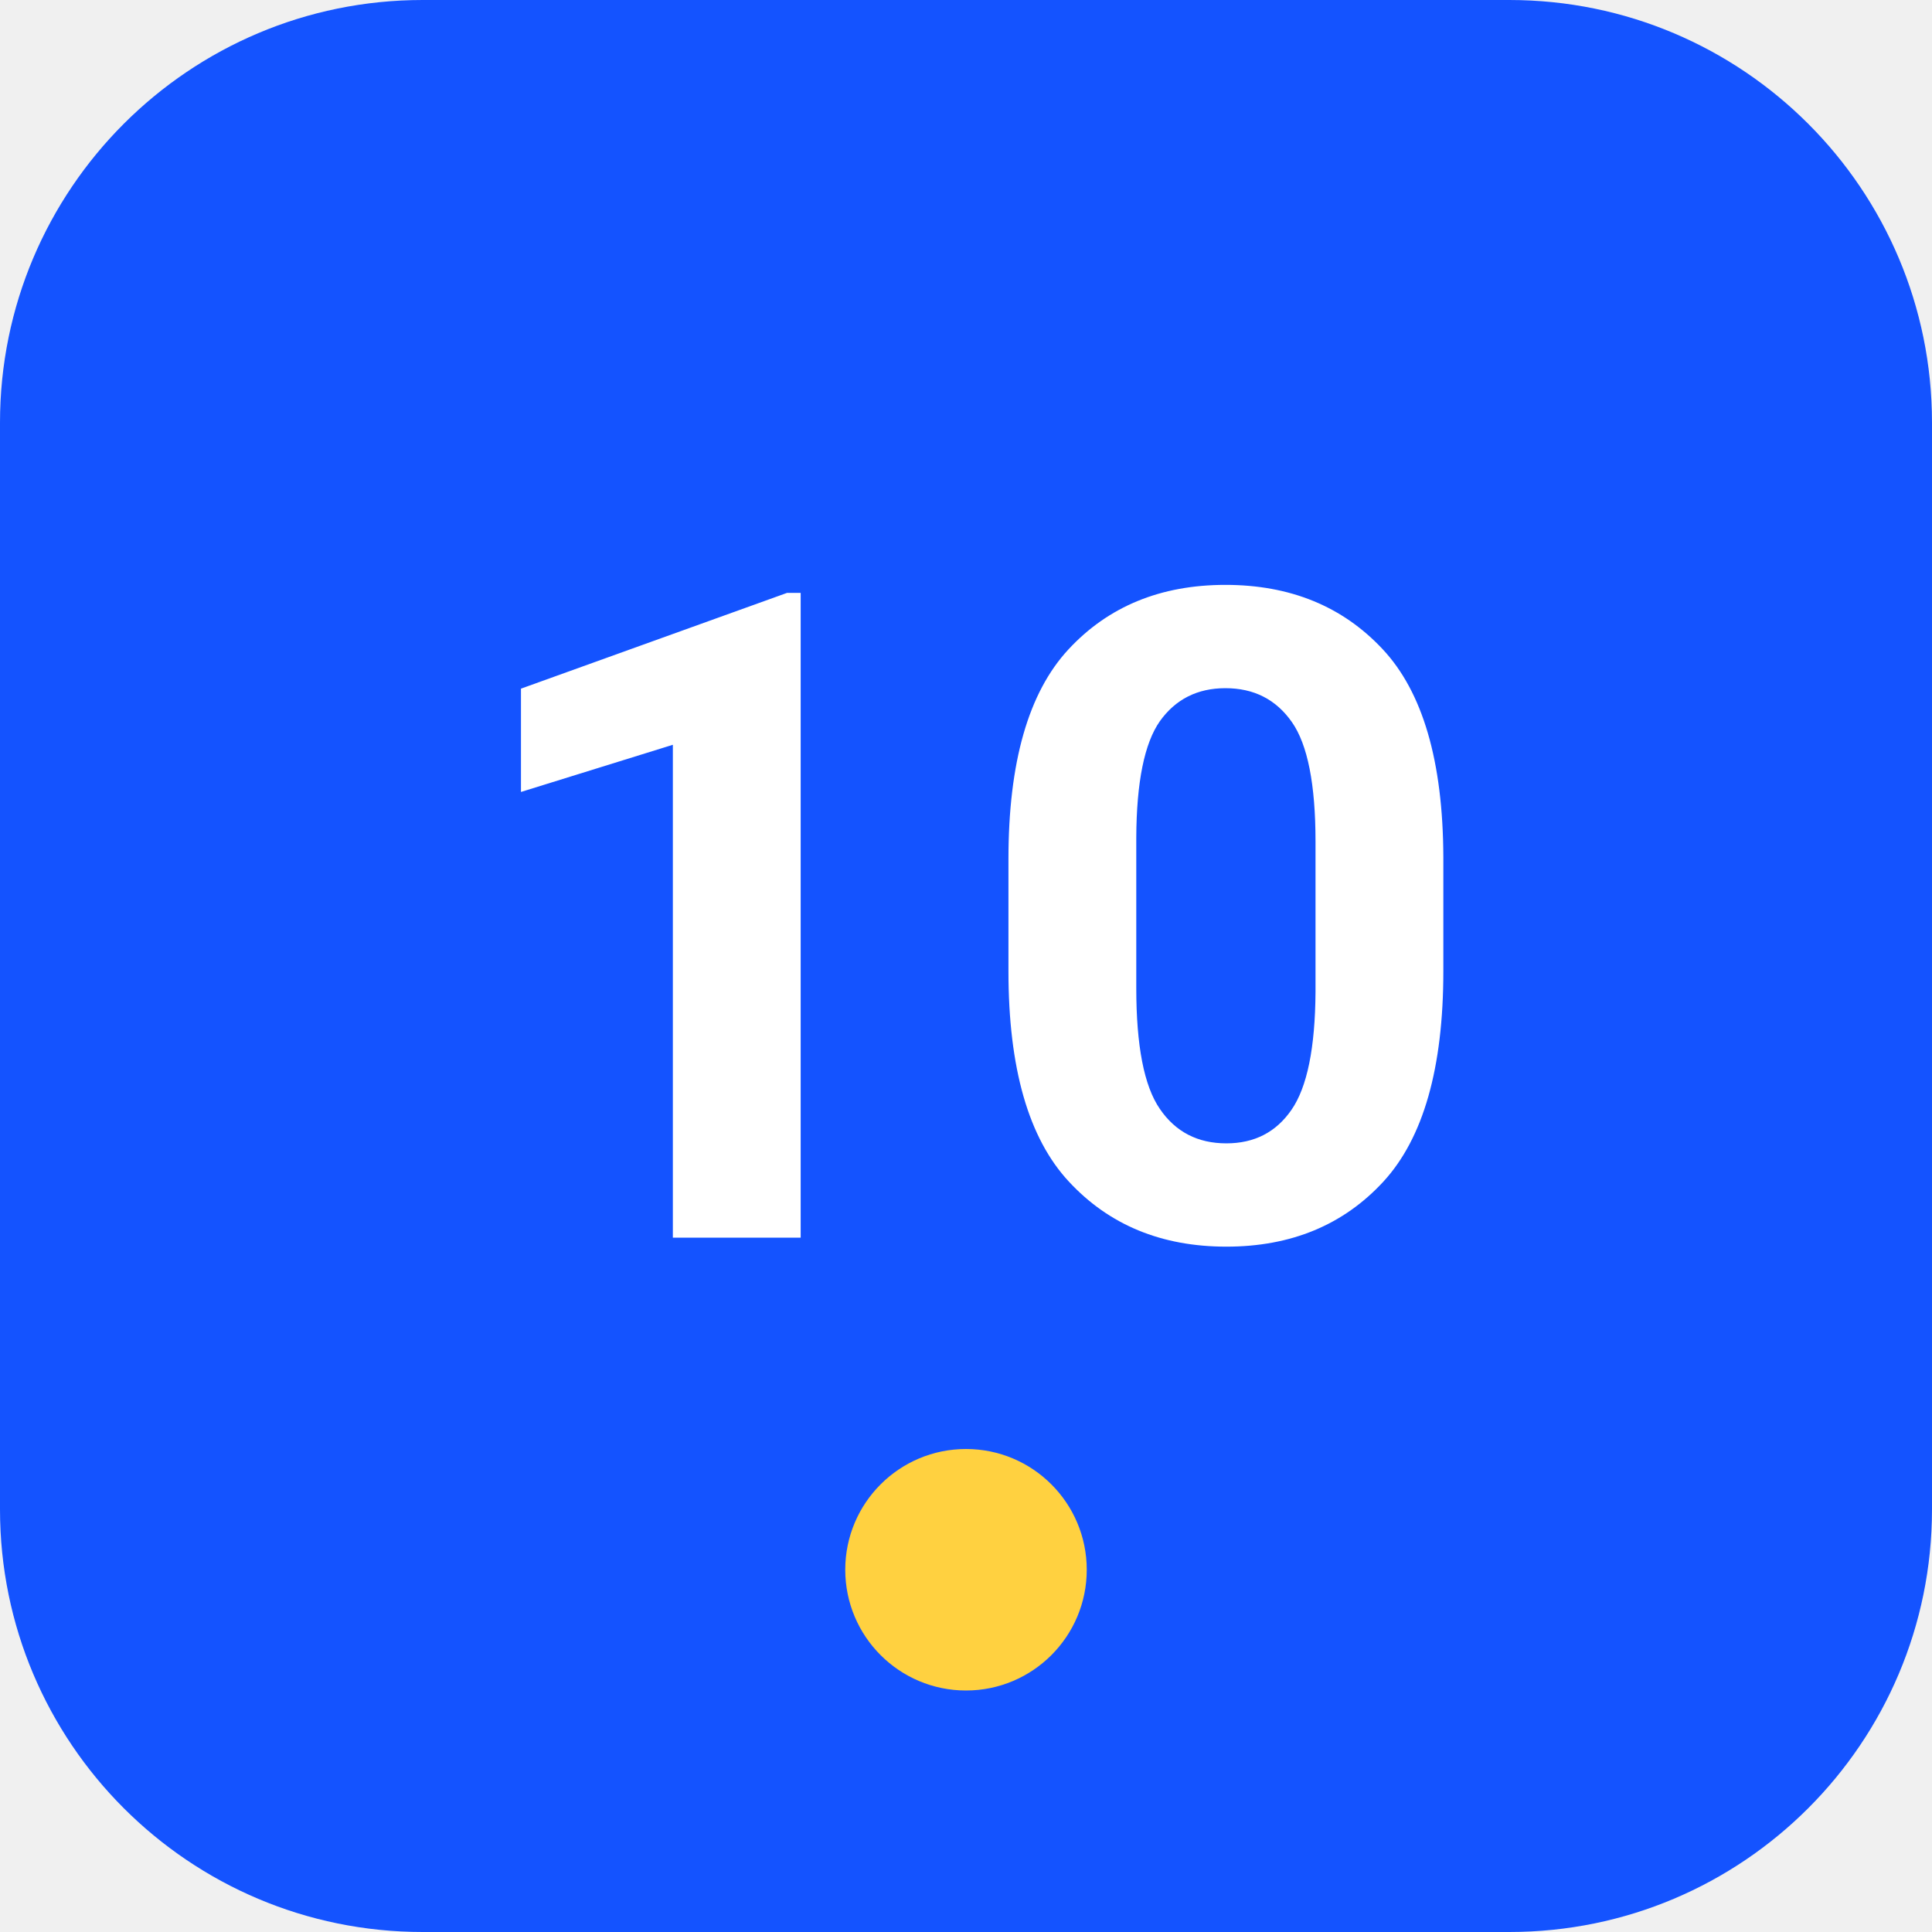
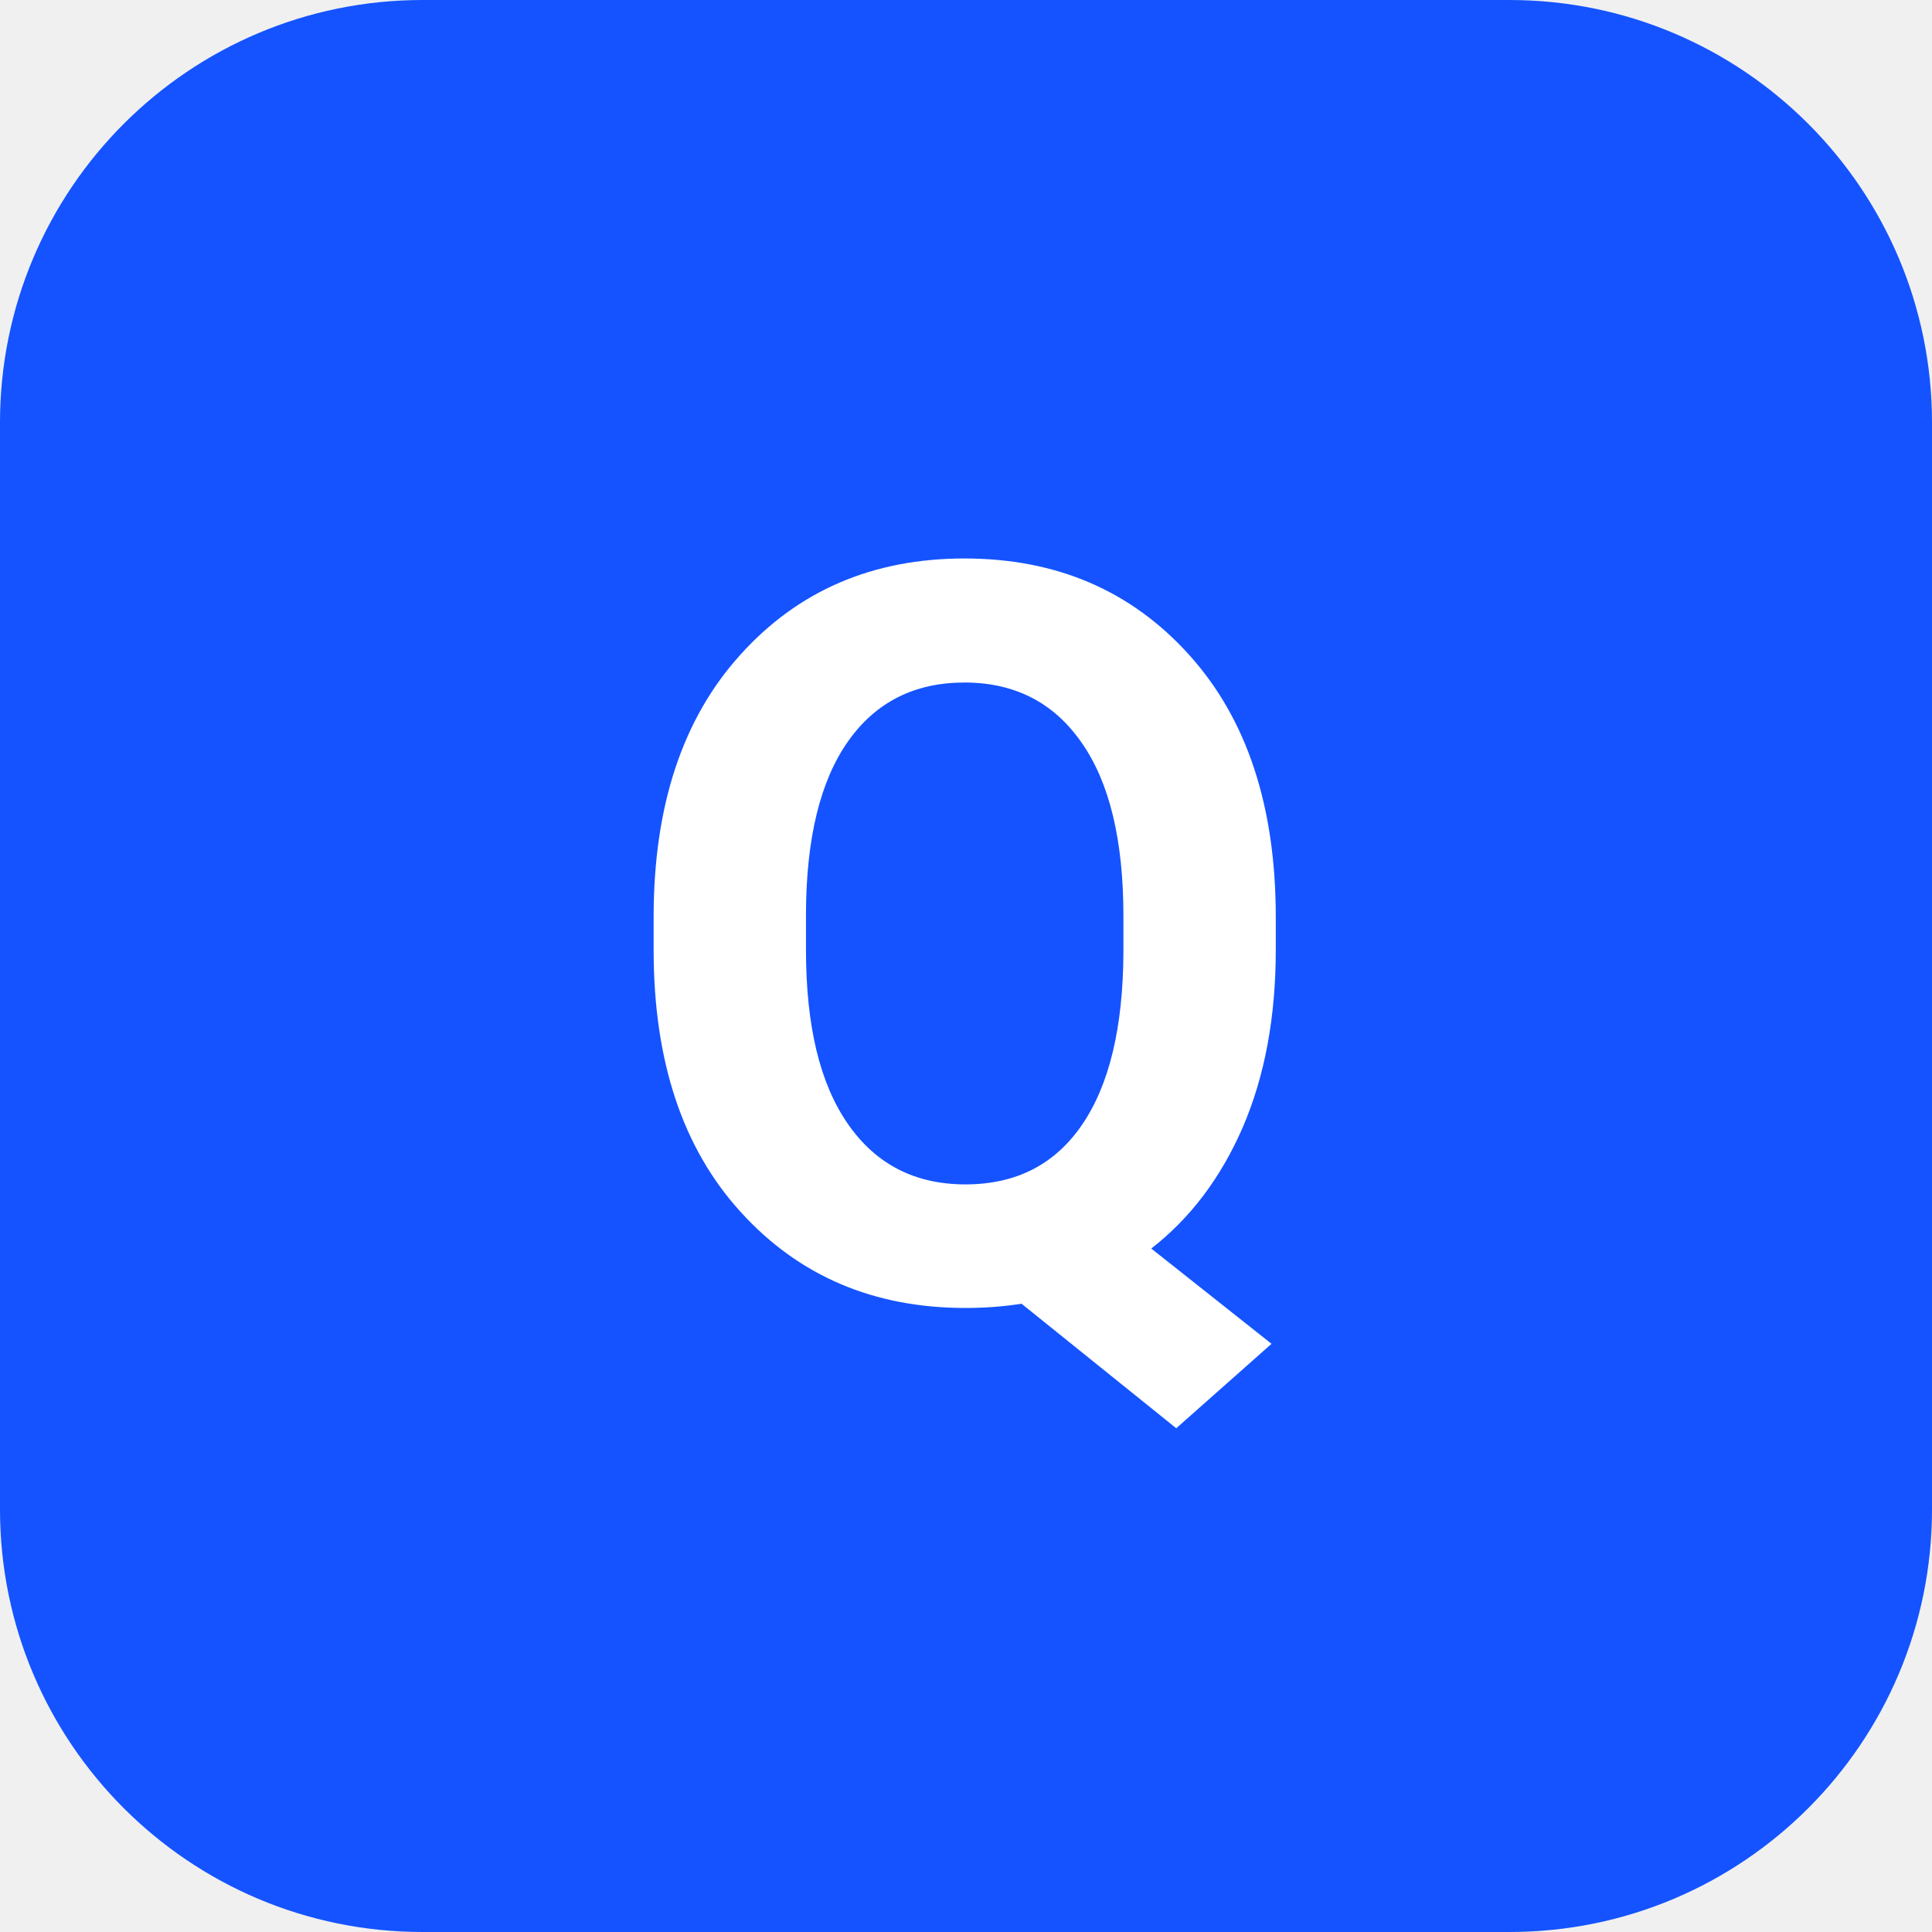
<svg xmlns="http://www.w3.org/2000/svg" viewBox="0 0 64 64">
  <rect width="64" height="64" rx="14" fill="#1453ff" />
-   <text x="32" y="41" font-family="system-ui, -apple-system, Segoe UI, Roboto, sans-serif" font-size="30" font-weight="700" fill="#fff" text-anchor="middle">10</text>
-   <circle cx="32" cy="52" r="4" fill="#ffd140" />
+   <text x="32" y="43" font-family="system-ui, -apple-system, Segoe UI, Roboto, sans-serif" font-size="34" font-weight="700" fill="#fff" text-anchor="middle">Q</text>
</svg>
